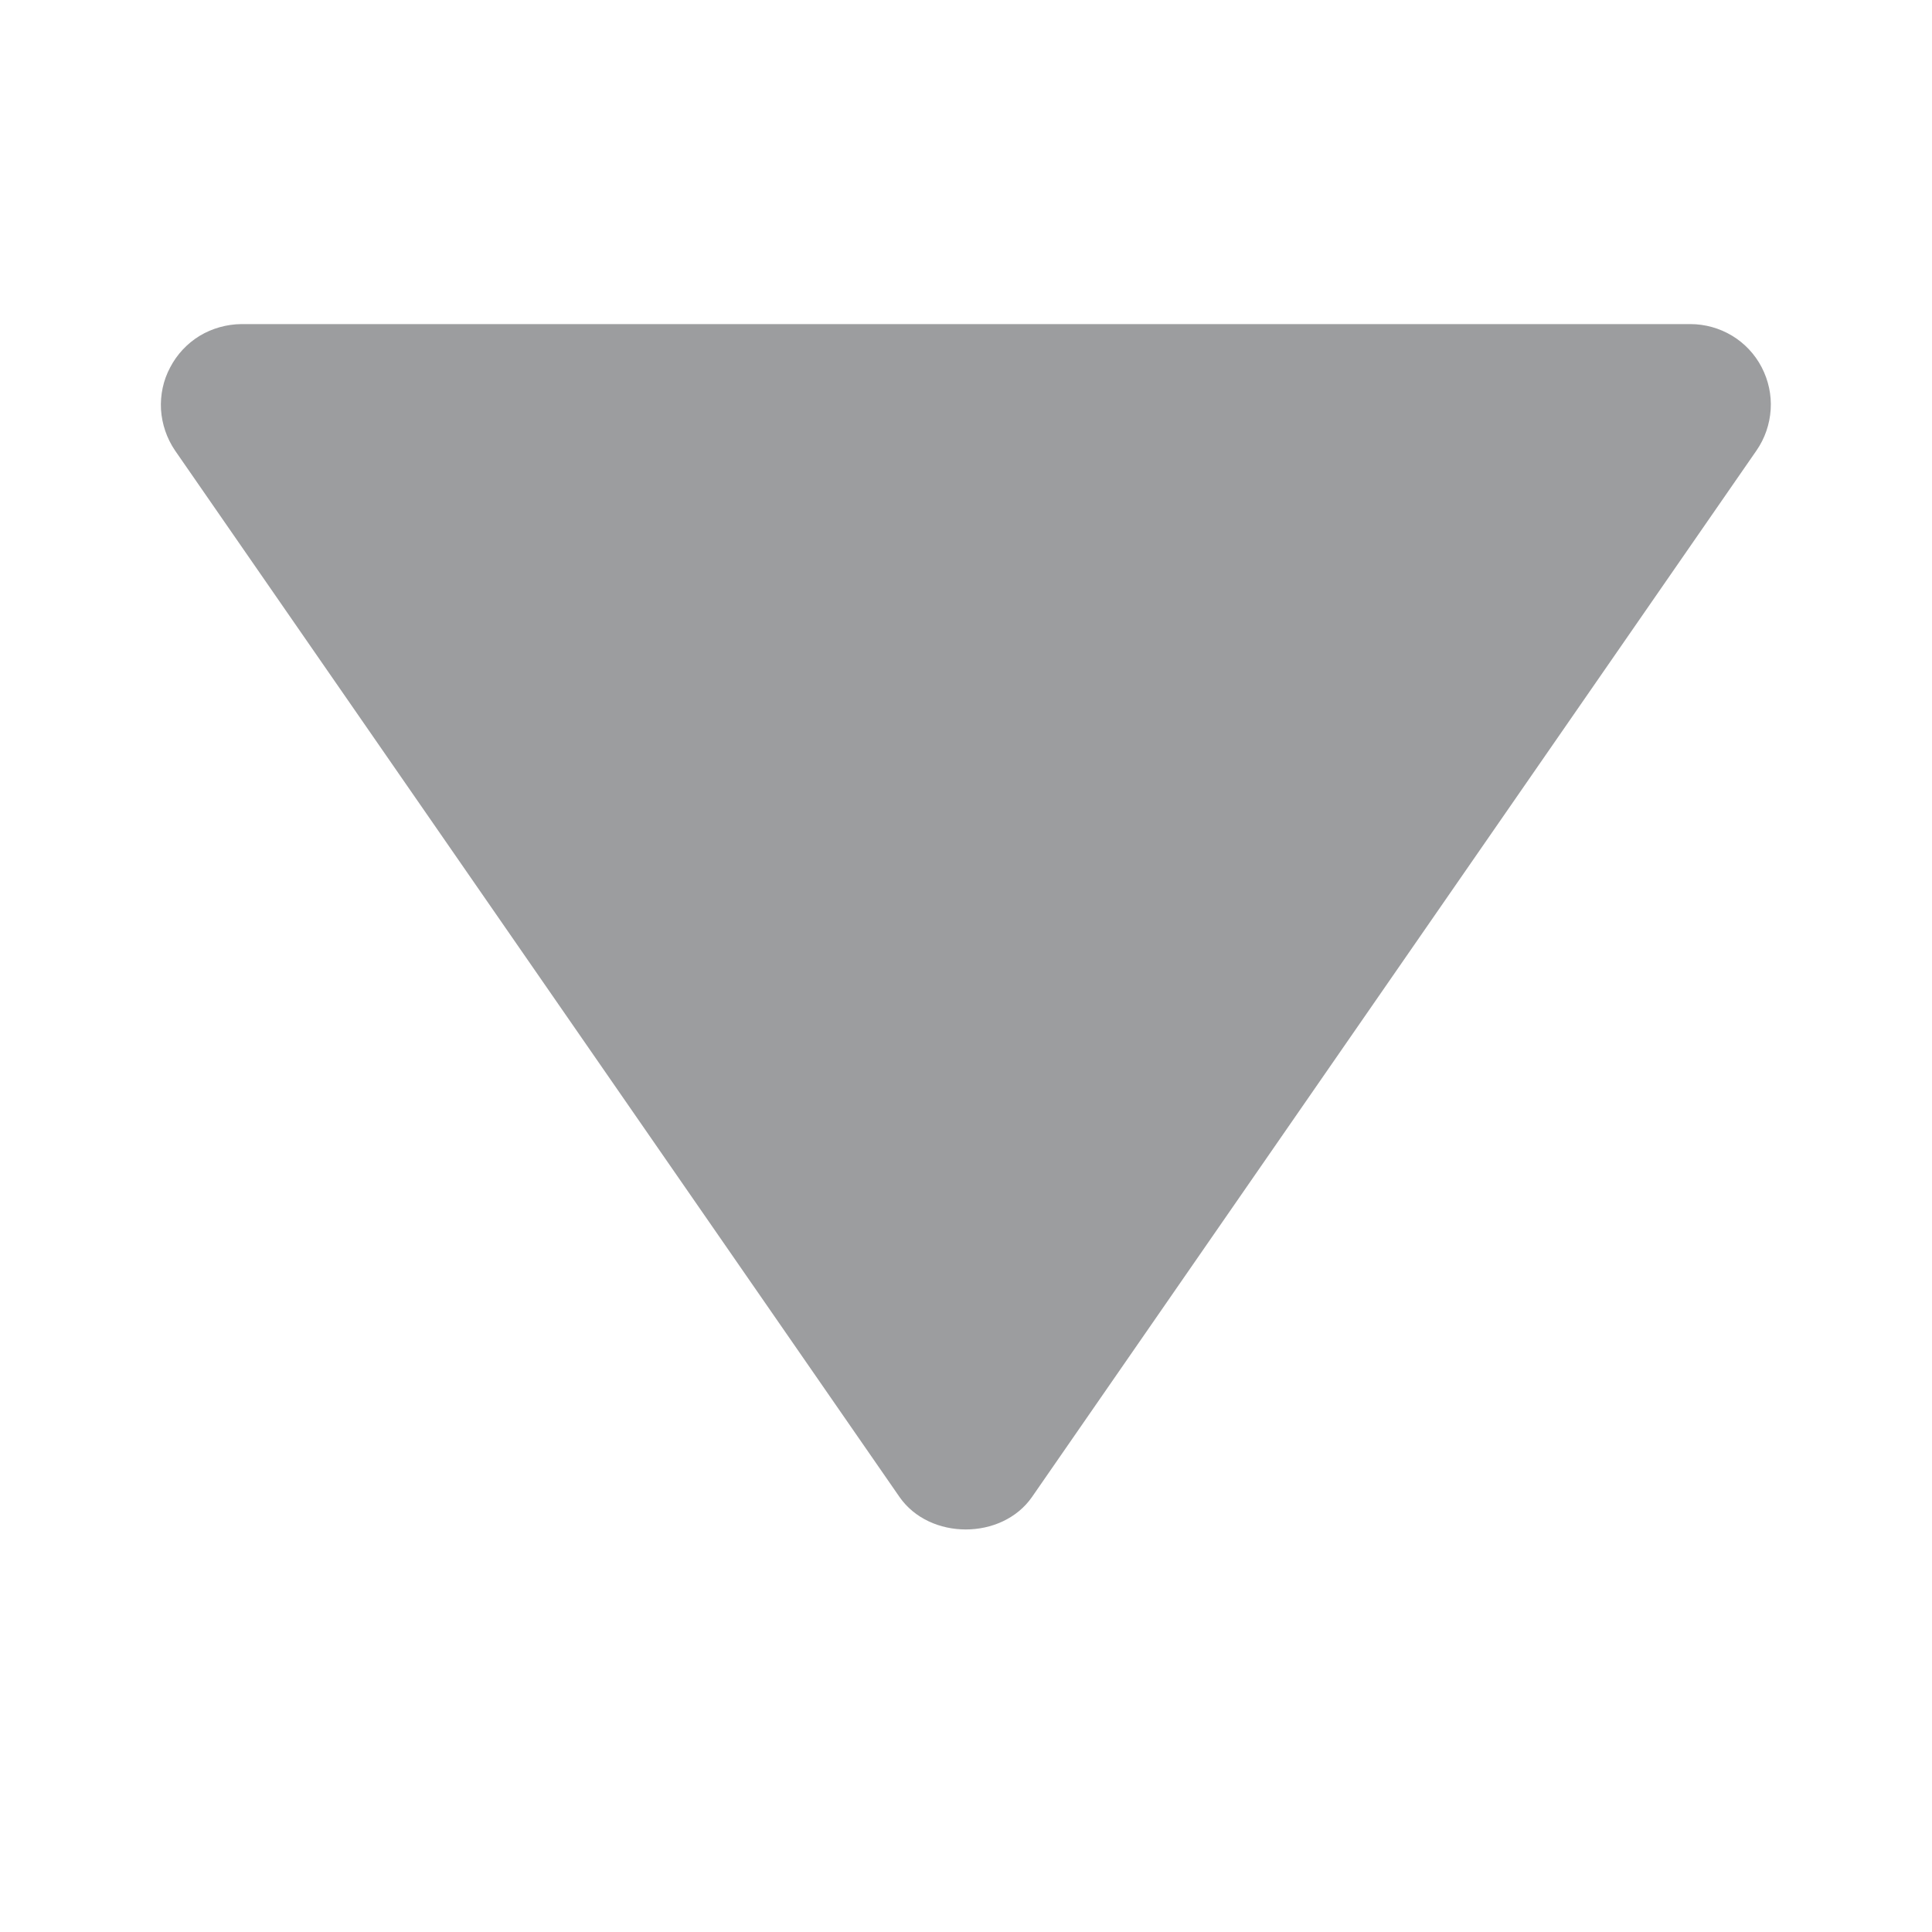
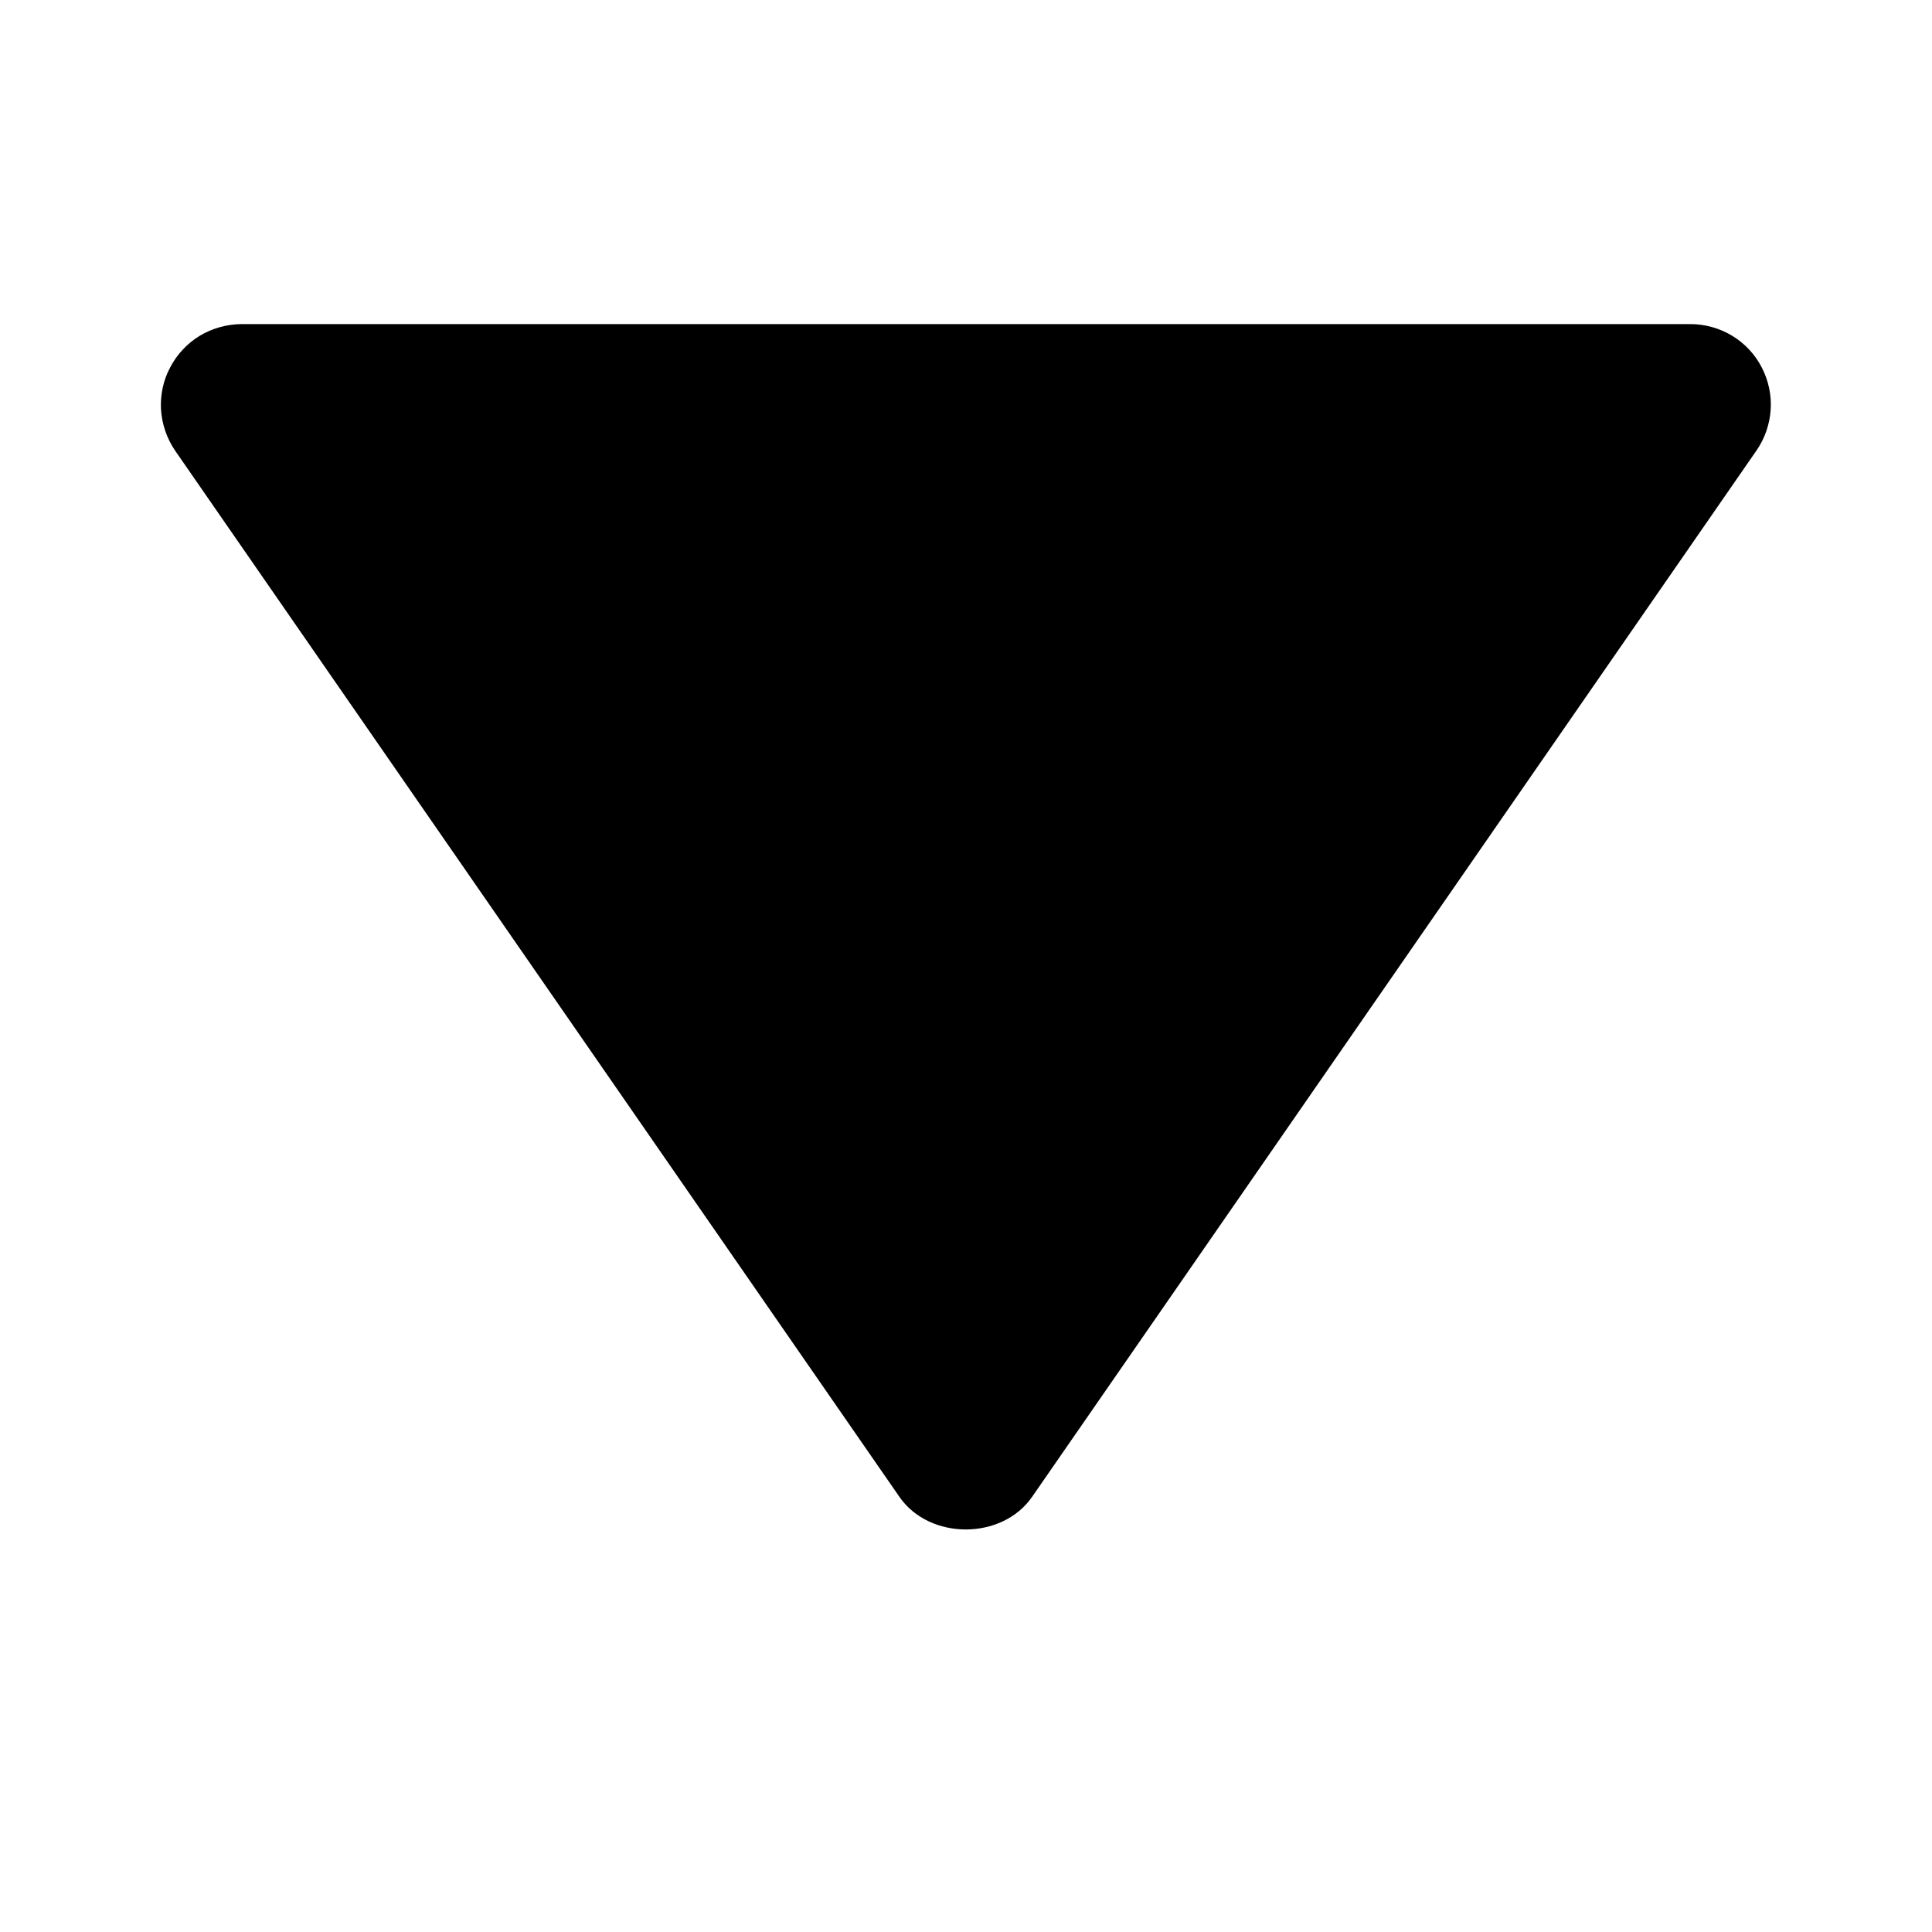
<svg xmlns="http://www.w3.org/2000/svg" width="12" height="12" viewBox="0 0 12 12" fill="none">
-   <path d="M10.499 2.013L1.499 2.013C1.408 2.014 1.318 2.039 1.24 2.086C1.163 2.133 1.099 2.201 1.057 2.282C1.014 2.362 0.995 2.453 1 2.544C1.006 2.635 1.036 2.723 1.087 2.798L5.587 9.298C5.774 9.567 6.223 9.567 6.41 9.298L10.91 2.798C10.962 2.723 10.992 2.635 10.998 2.544C11.004 2.453 10.984 2.362 10.942 2.281C10.9 2.2 10.836 2.132 10.758 2.085C10.68 2.038 10.59 2.013 10.499 2.013Z" fill="#9C9D9F" />
+   <path d="M10.499 2.013L1.499 2.013C1.408 2.014 1.318 2.039 1.24 2.086C1.163 2.133 1.099 2.201 1.057 2.282C1.014 2.362 0.995 2.453 1 2.544C1.006 2.635 1.036 2.723 1.087 2.798L5.587 9.298C5.774 9.567 6.223 9.567 6.41 9.298L10.91 2.798C10.962 2.723 10.992 2.635 10.998 2.544C11.004 2.453 10.984 2.362 10.942 2.281C10.9 2.2 10.836 2.132 10.758 2.085C10.68 2.038 10.59 2.013 10.499 2.013Z" fill="currentColor" />
</svg>
